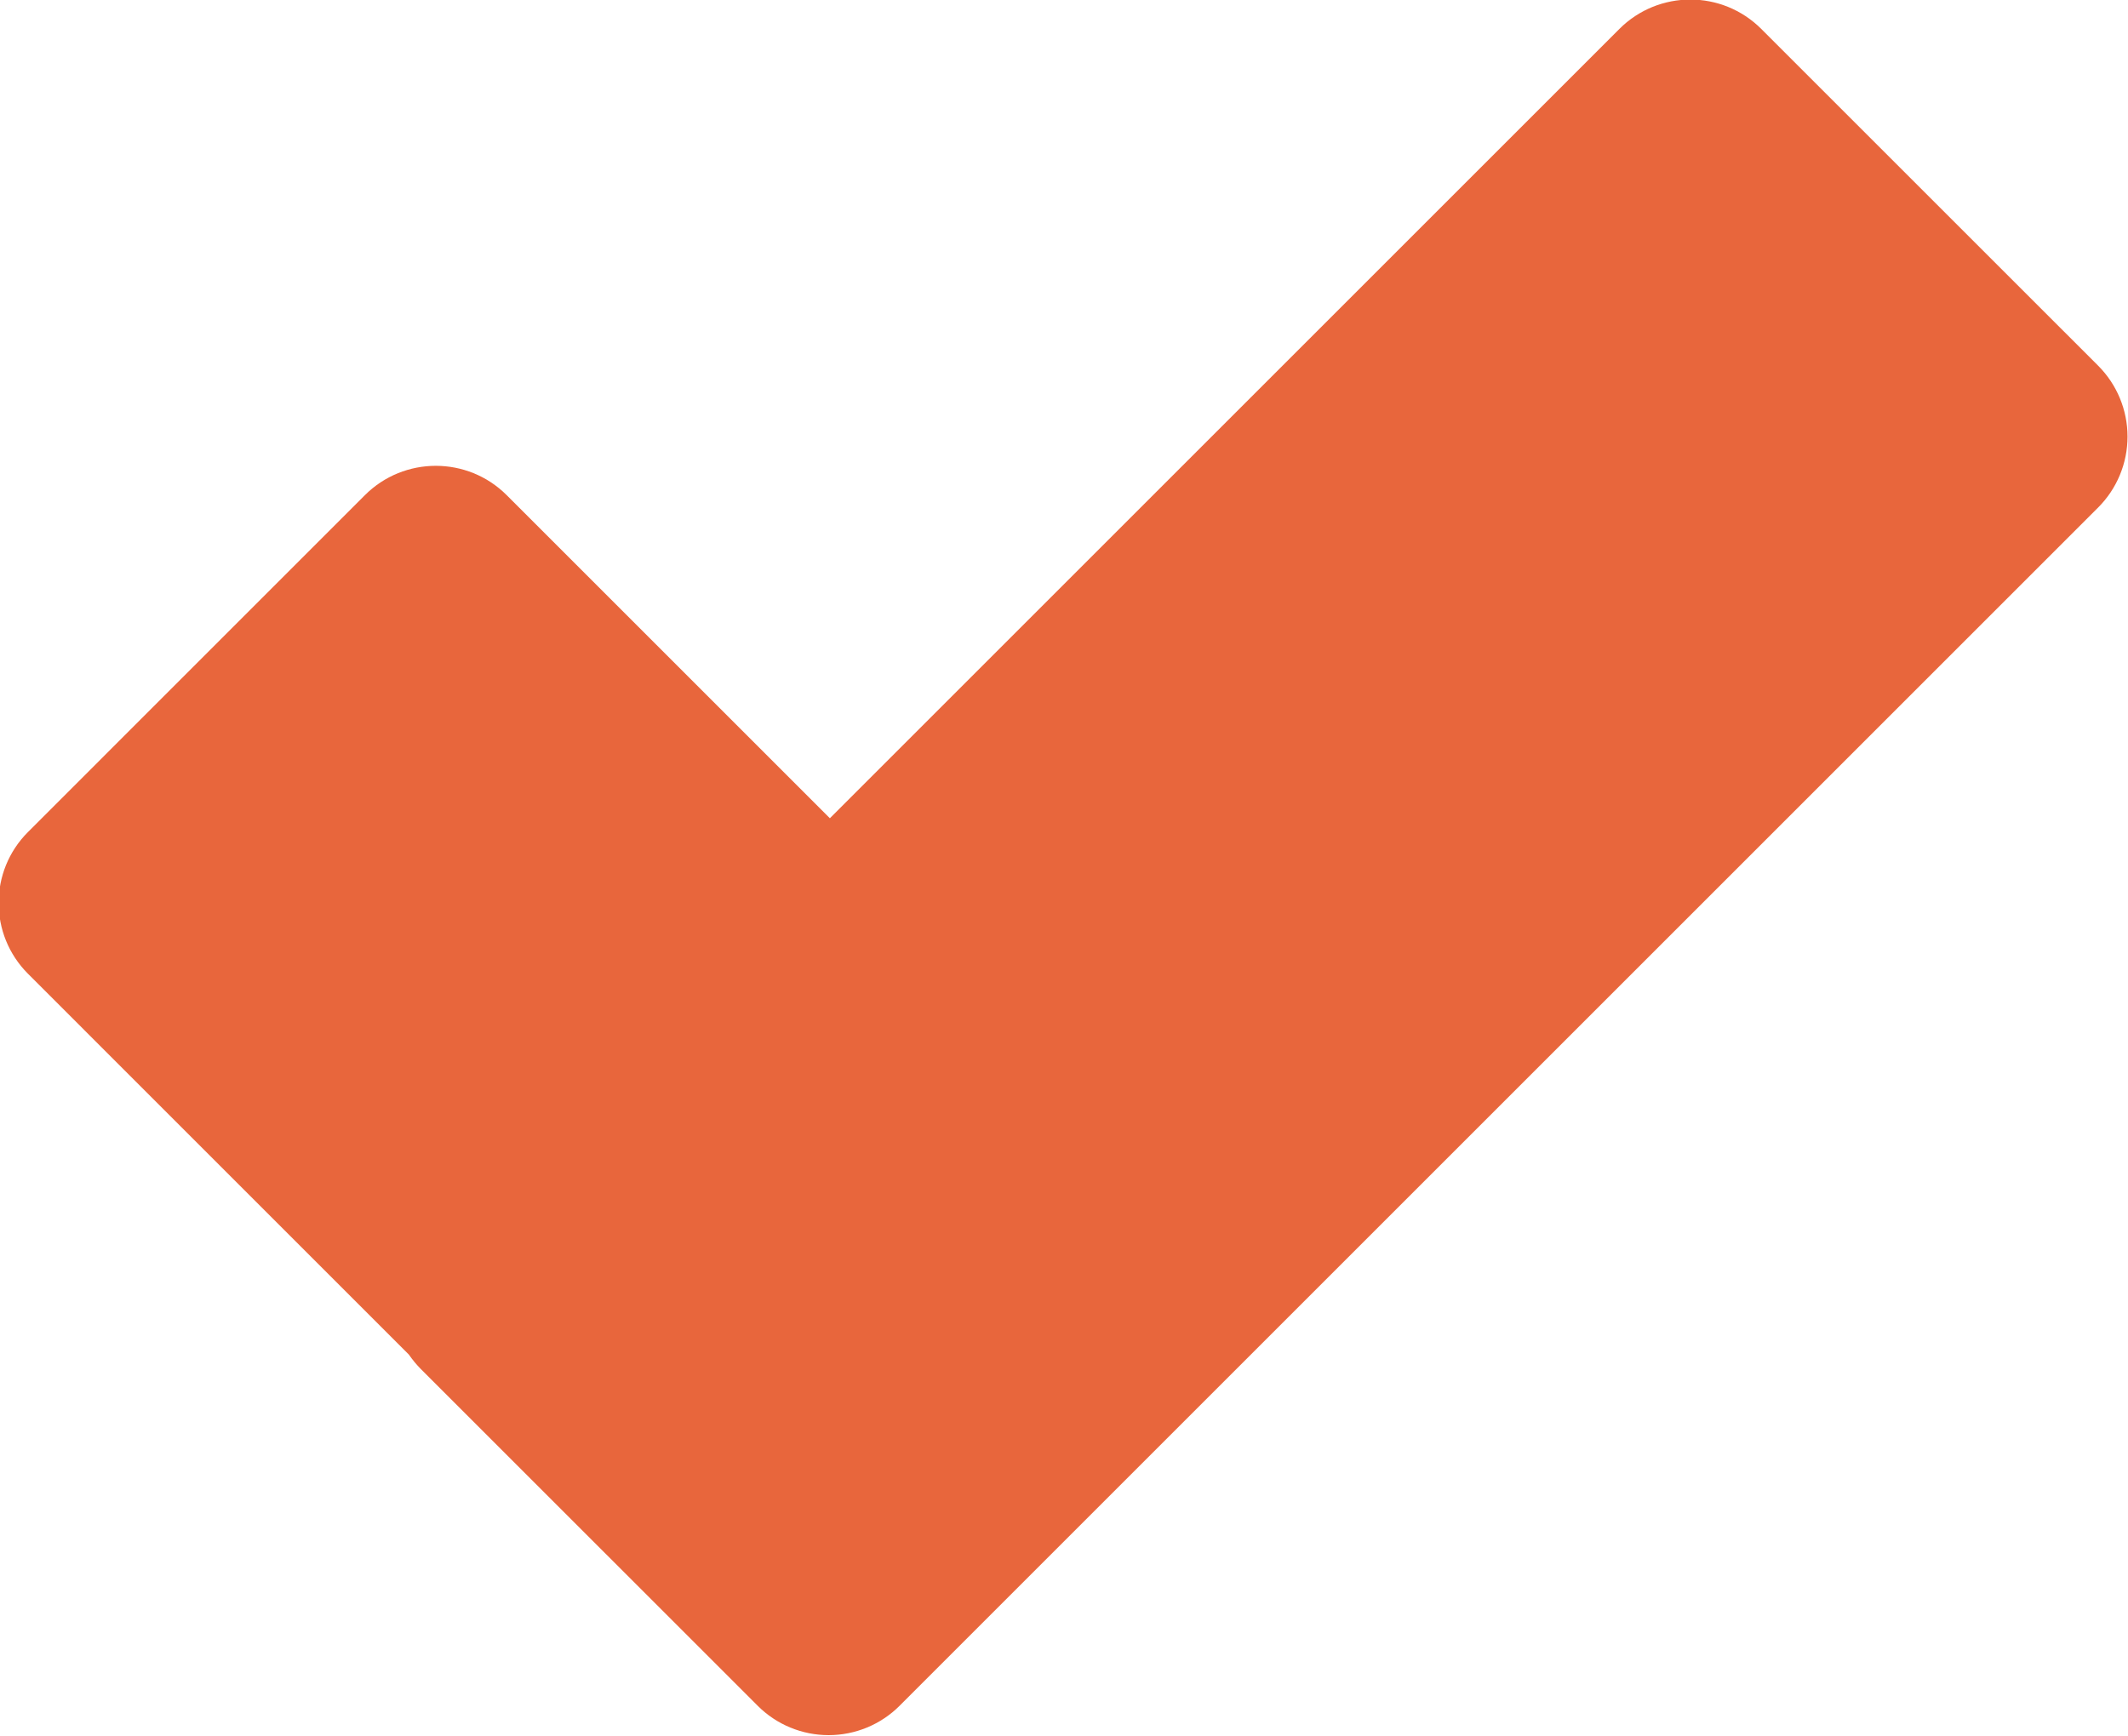
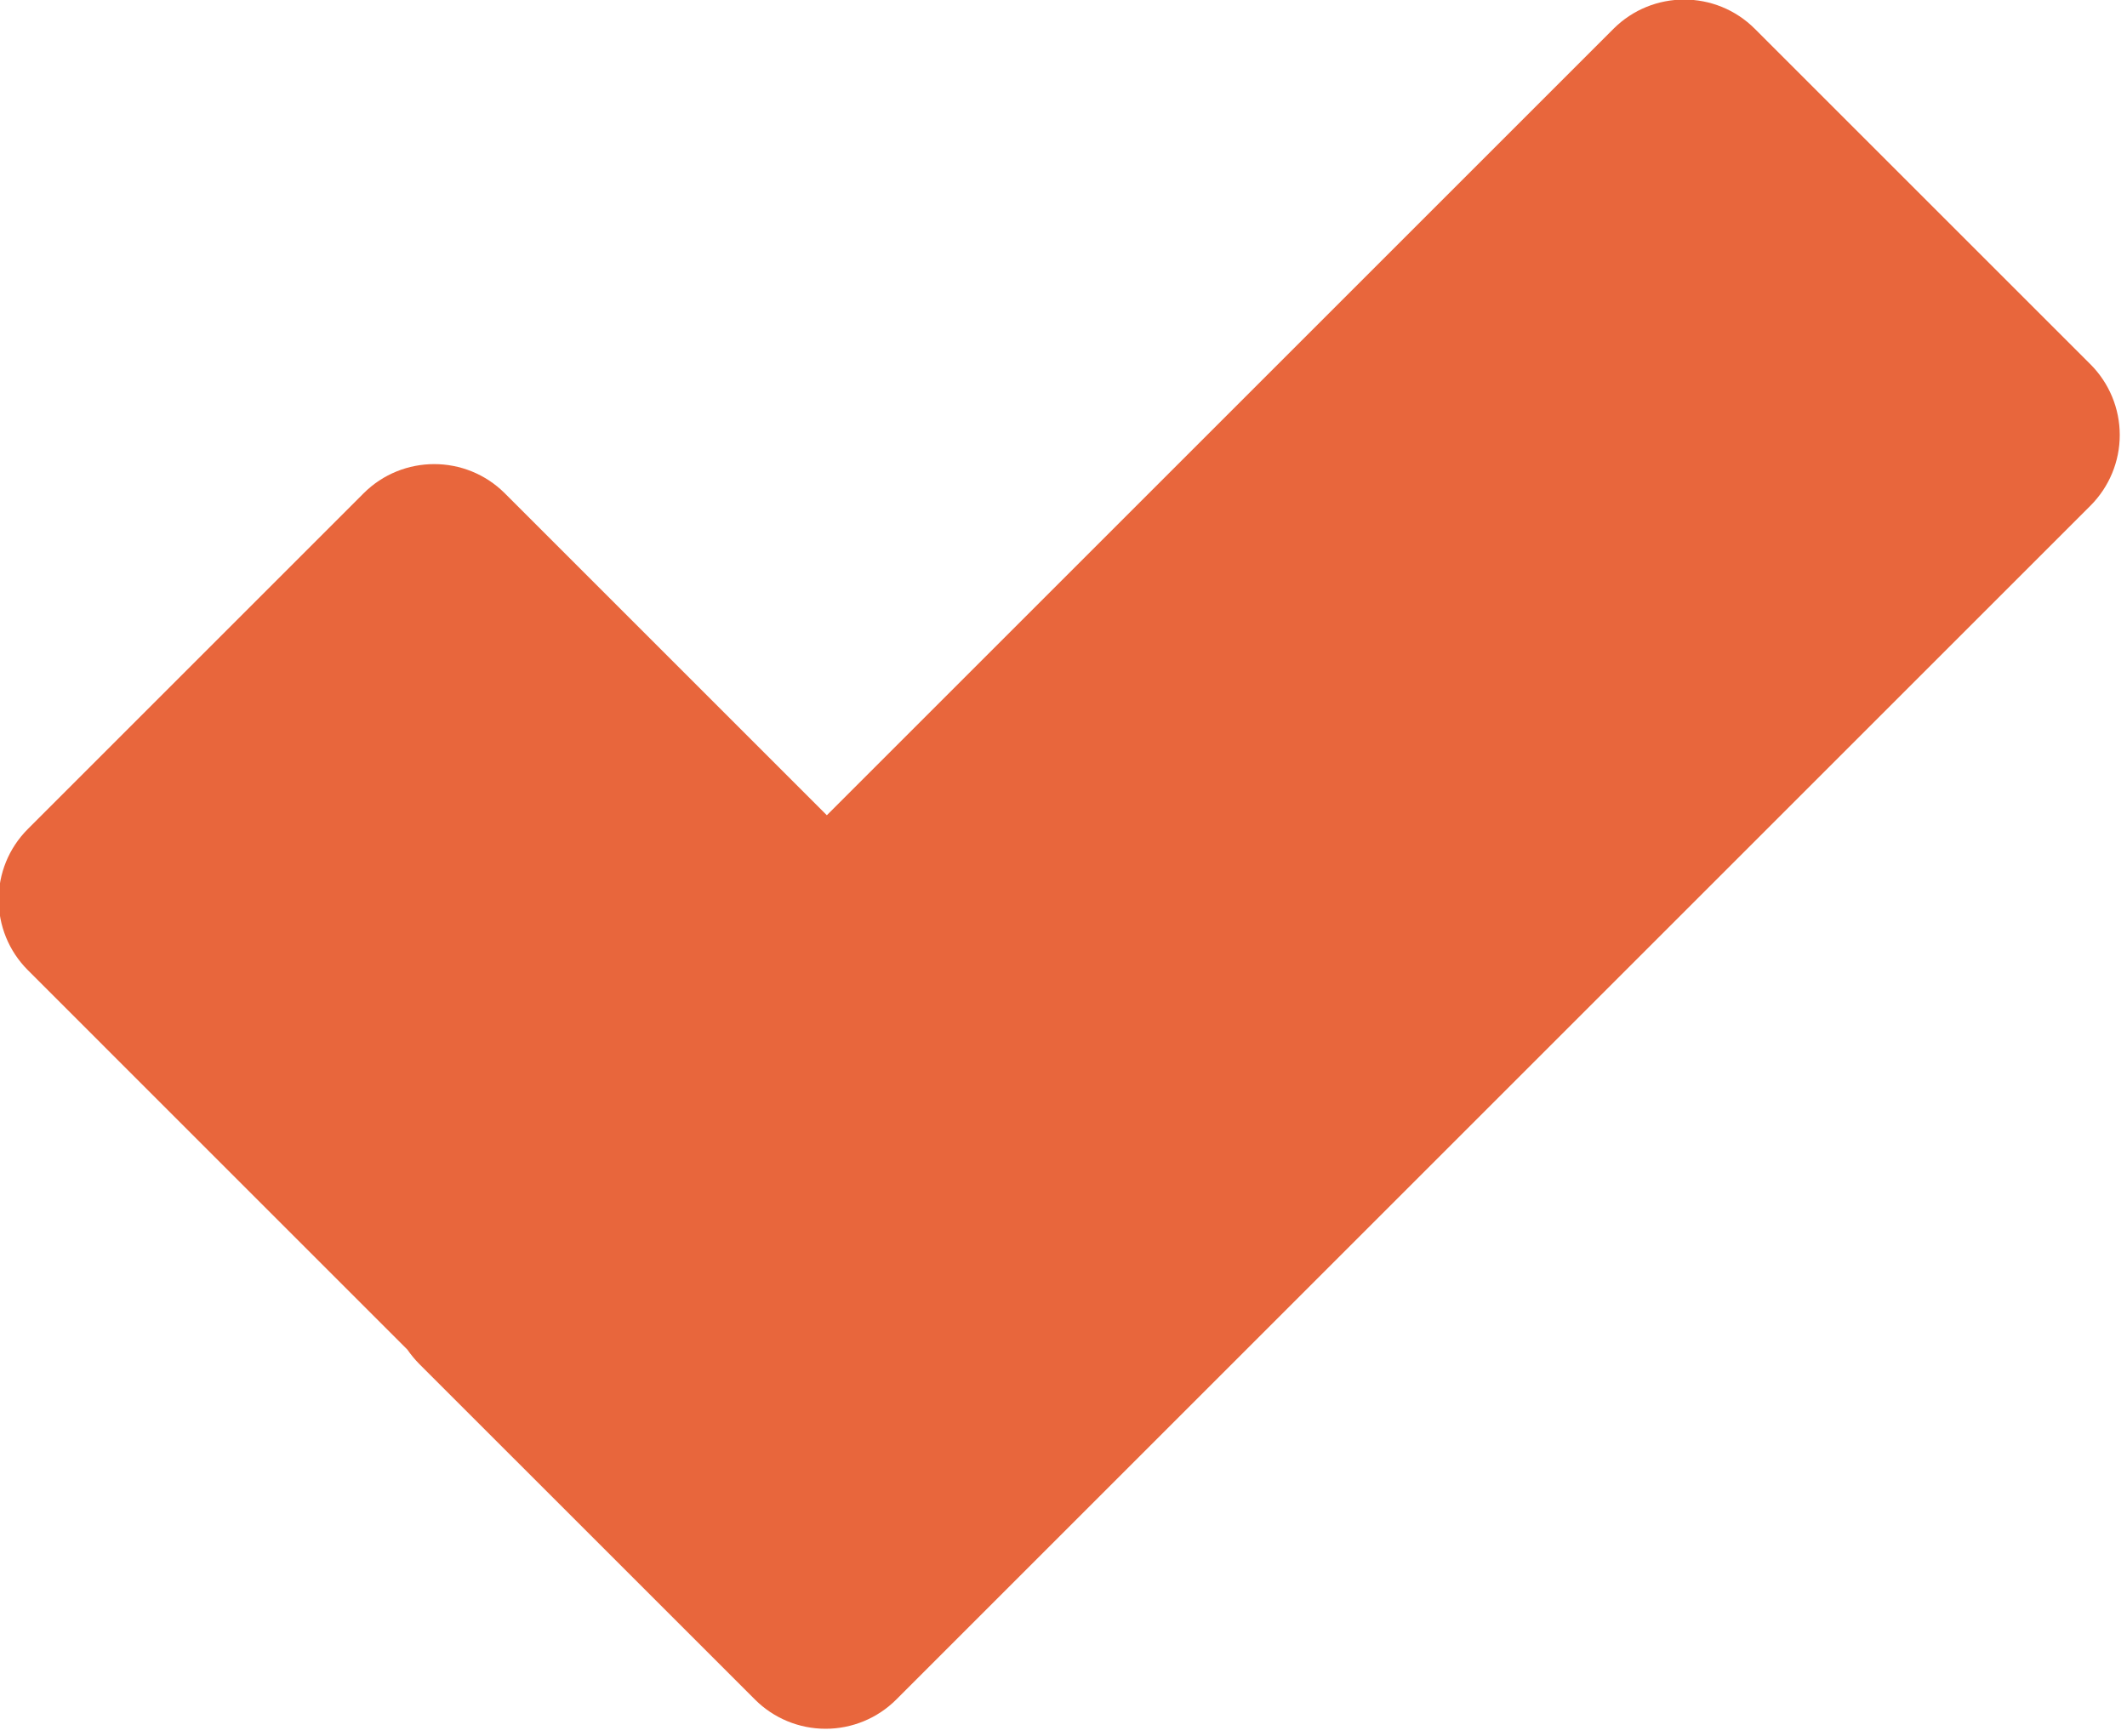
- <svg xmlns="http://www.w3.org/2000/svg" preserveAspectRatio="xMidYMid" width="48.844" height="39.844" viewBox="0 0 48.844 39.844">
-   <defs>
-     <style>
-       .cls-1 {
-         fill: #e8663c;
-         fill-rule: evenodd;
-       }
-     </style>
-   </defs>
-   <path d="M48.159,8.396 L40.426,0.664 C39.527,-0.235 38.070,-0.235 37.170,0.664 L19.048,18.786 L11.631,11.369 C10.732,10.470 9.274,10.470 8.375,11.369 L0.643,19.102 C-0.256,20.000 -0.256,21.458 0.643,22.357 L9.385,31.100 C9.466,31.217 9.557,31.328 9.659,31.431 L17.392,39.163 C17.823,39.595 18.409,39.837 19.020,39.837 C19.630,39.837 20.216,39.595 20.648,39.163 L48.159,11.652 C48.590,11.220 48.833,10.635 48.833,10.024 C48.833,9.413 48.590,8.828 48.159,8.396 Z" class="cls-1" />
+ <svg xmlns="http://www.w3.org/2000/svg" width="49" height="40" viewBox="0 0 49 40">
+   <path fill-rule="evenodd" fill="rgb(232,102,60)" d="M48.159,8.396 L40.426,0.664 C39.527,-0.235 38.070,-0.235 37.170,0.664 L19.048,18.786 L11.631,11.369 C10.732,10.470 9.274,10.470 8.375,11.369 L0.643,19.102 C-0.256,20.000 -0.256,21.458 0.643,22.357 L9.385,31.100 C9.466,31.217 9.557,31.328 9.659,31.431 L17.392,39.163 C17.823,39.595 18.409,39.837 19.020,39.837 C19.630,39.837 20.216,39.595 20.648,39.163 L48.159,11.652 C48.590,11.220 48.833,10.635 48.833,10.024 C48.833,9.413 48.590,8.828 48.159,8.396 Z" />
</svg>
